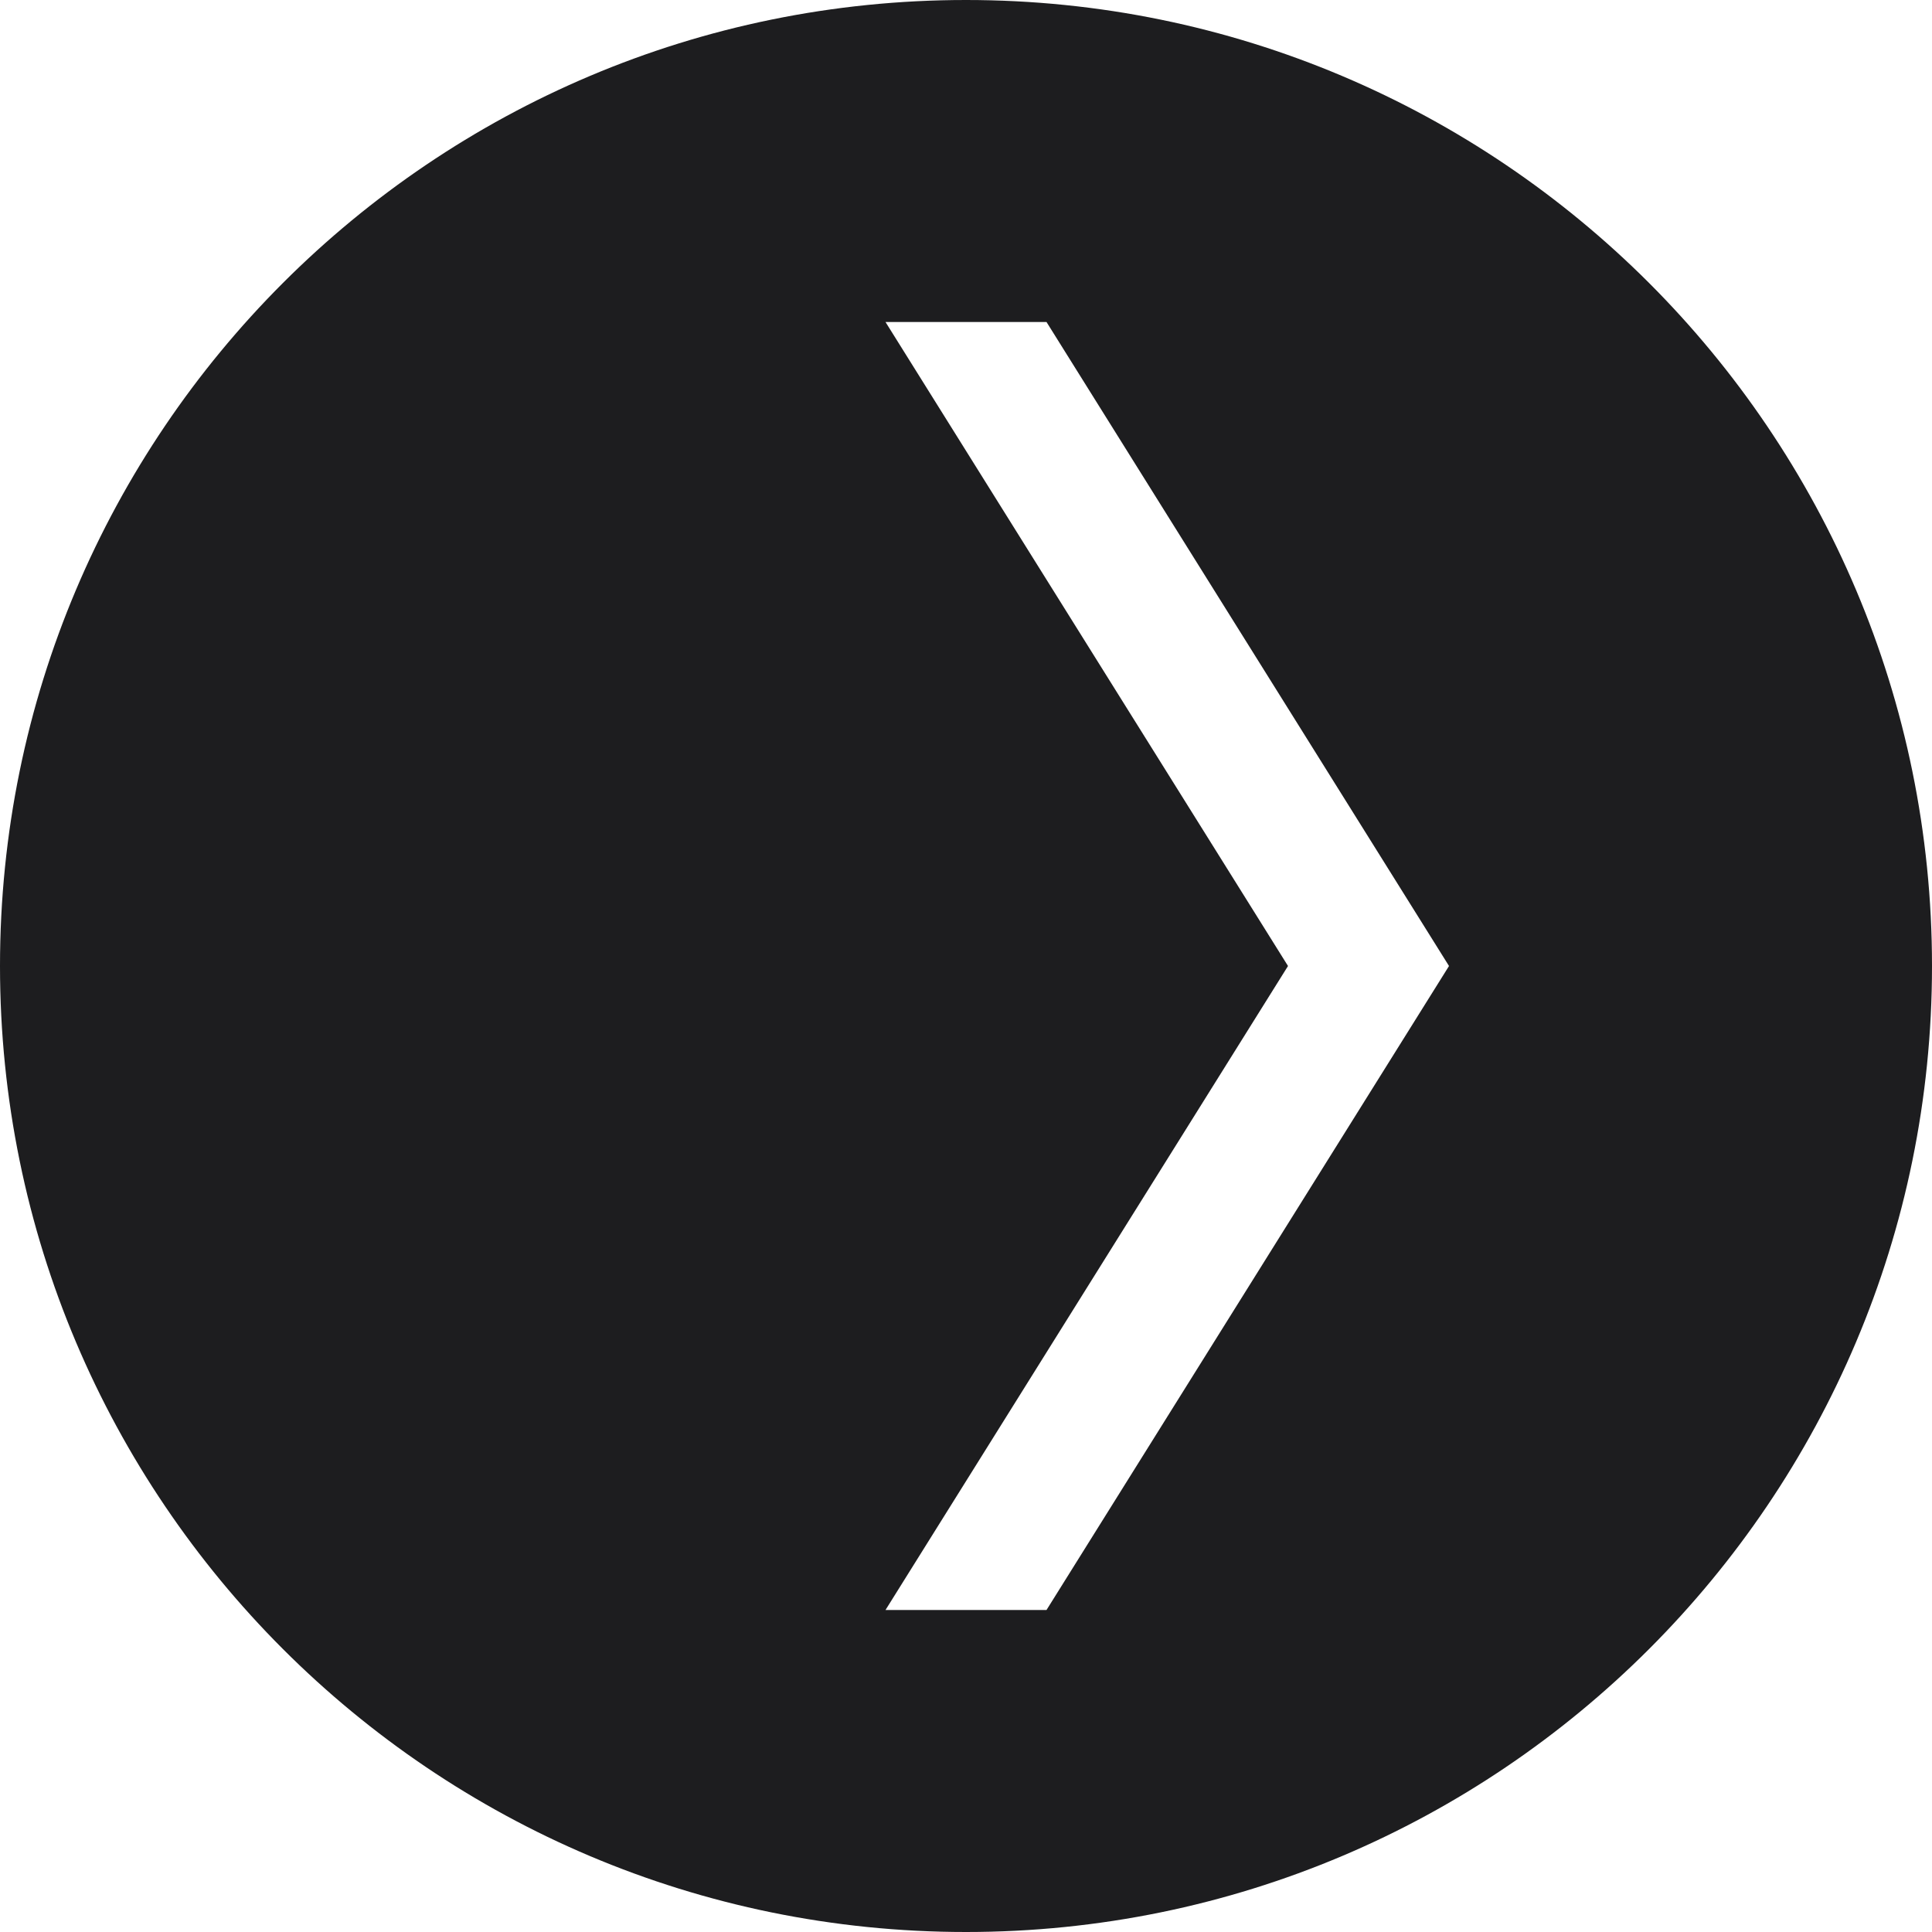
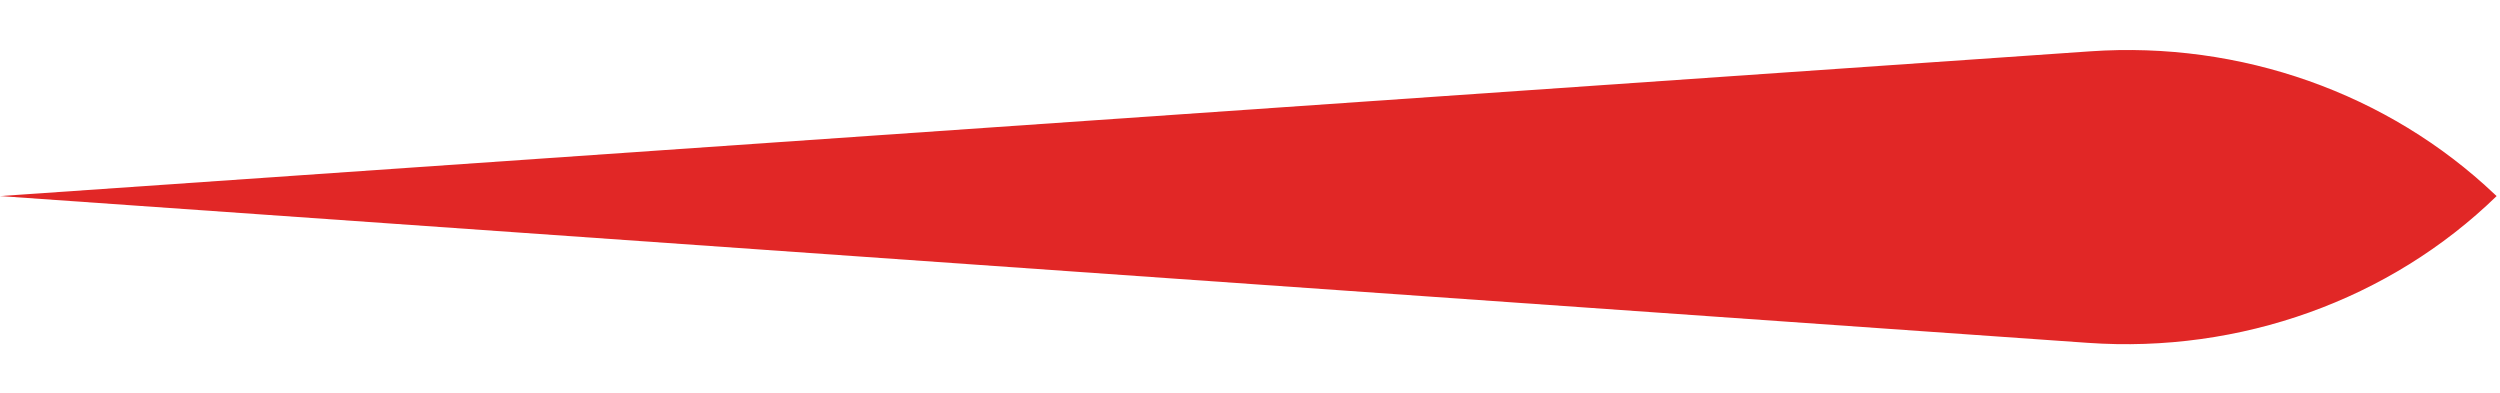
- <svg xmlns="http://www.w3.org/2000/svg" fill="#1D1D1F" role="img" viewBox="0 0 24 24">
-   <path d="M12 0C5.373 0 0 5.373 0 12s5.373 12 12 12 12-5.373 12-12S18.627 0 12 0zm1 4l5 8-5 8h-2l5-8-5-8z" />
+ <svg xmlns="http://www.w3.org/2000/svg" role="img" viewBox="0 0 510 80">
+   <path fill="#E12726" d="M509.31 40l-.38-.35C487.18 19 457.07 8.35 426.42 10.47L0 40l425.92 29.94c31.09 2.19 61.61-8.76 83.39-29.94z" />
</svg>
